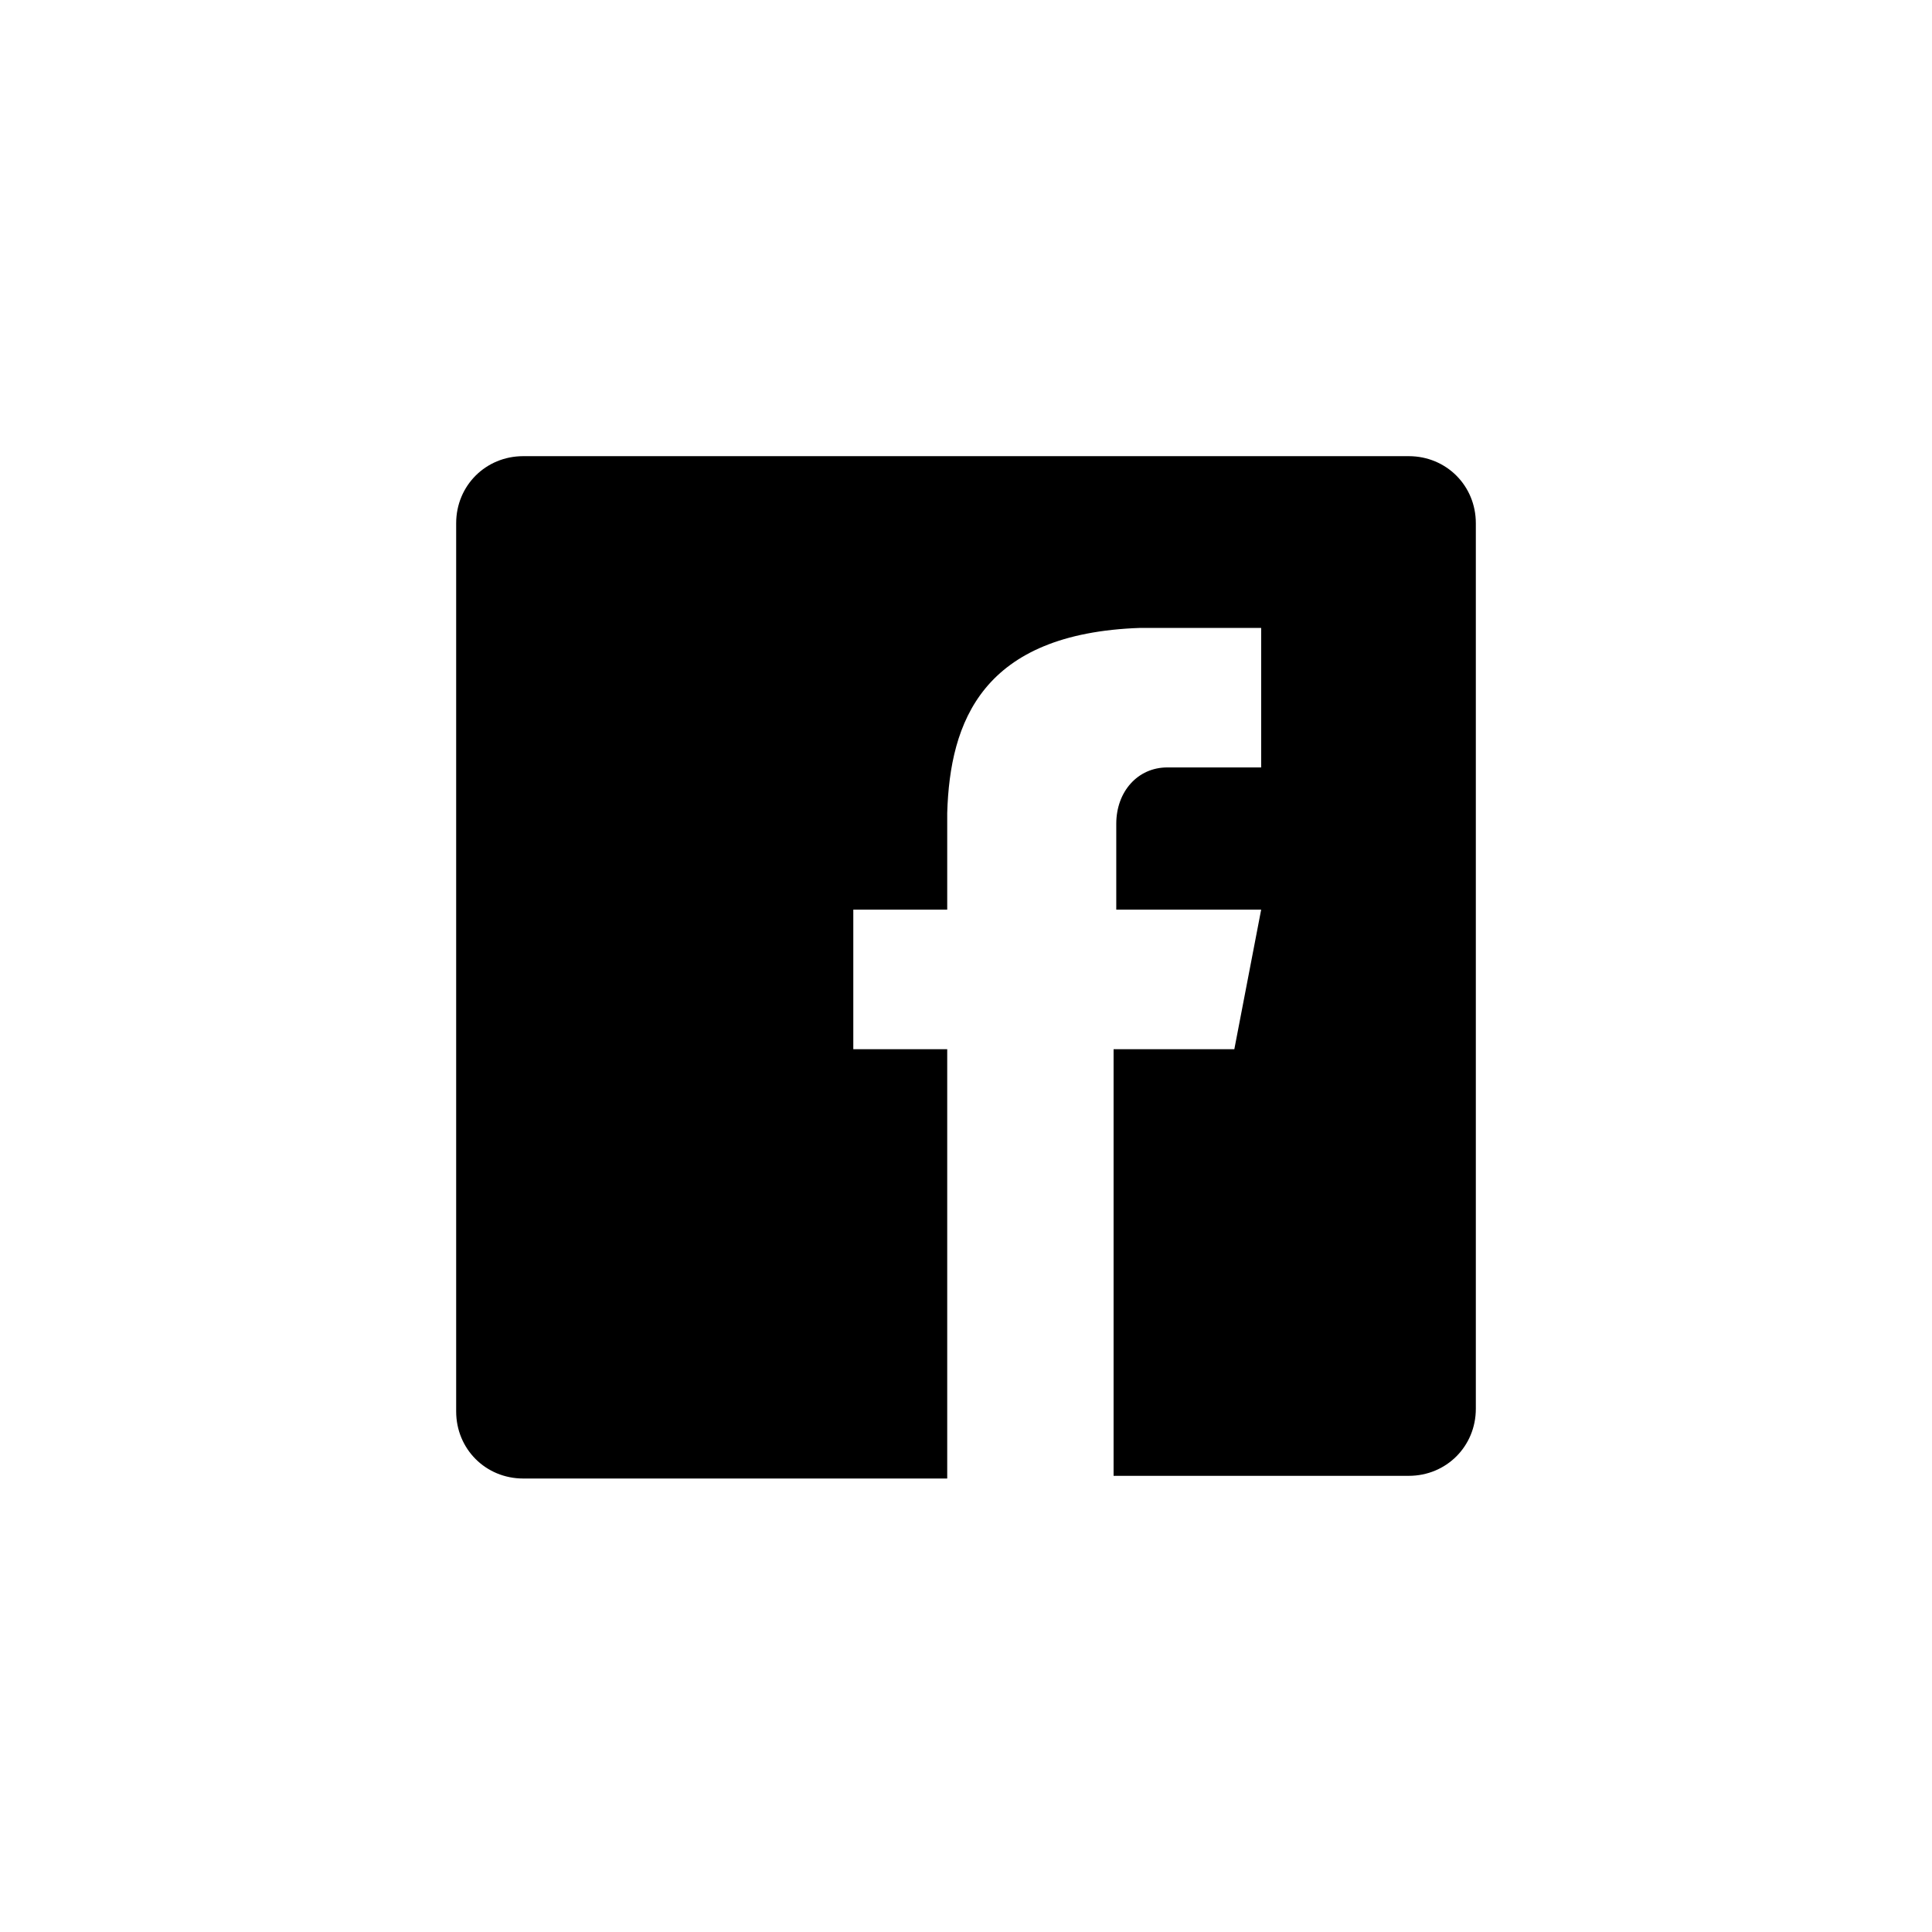
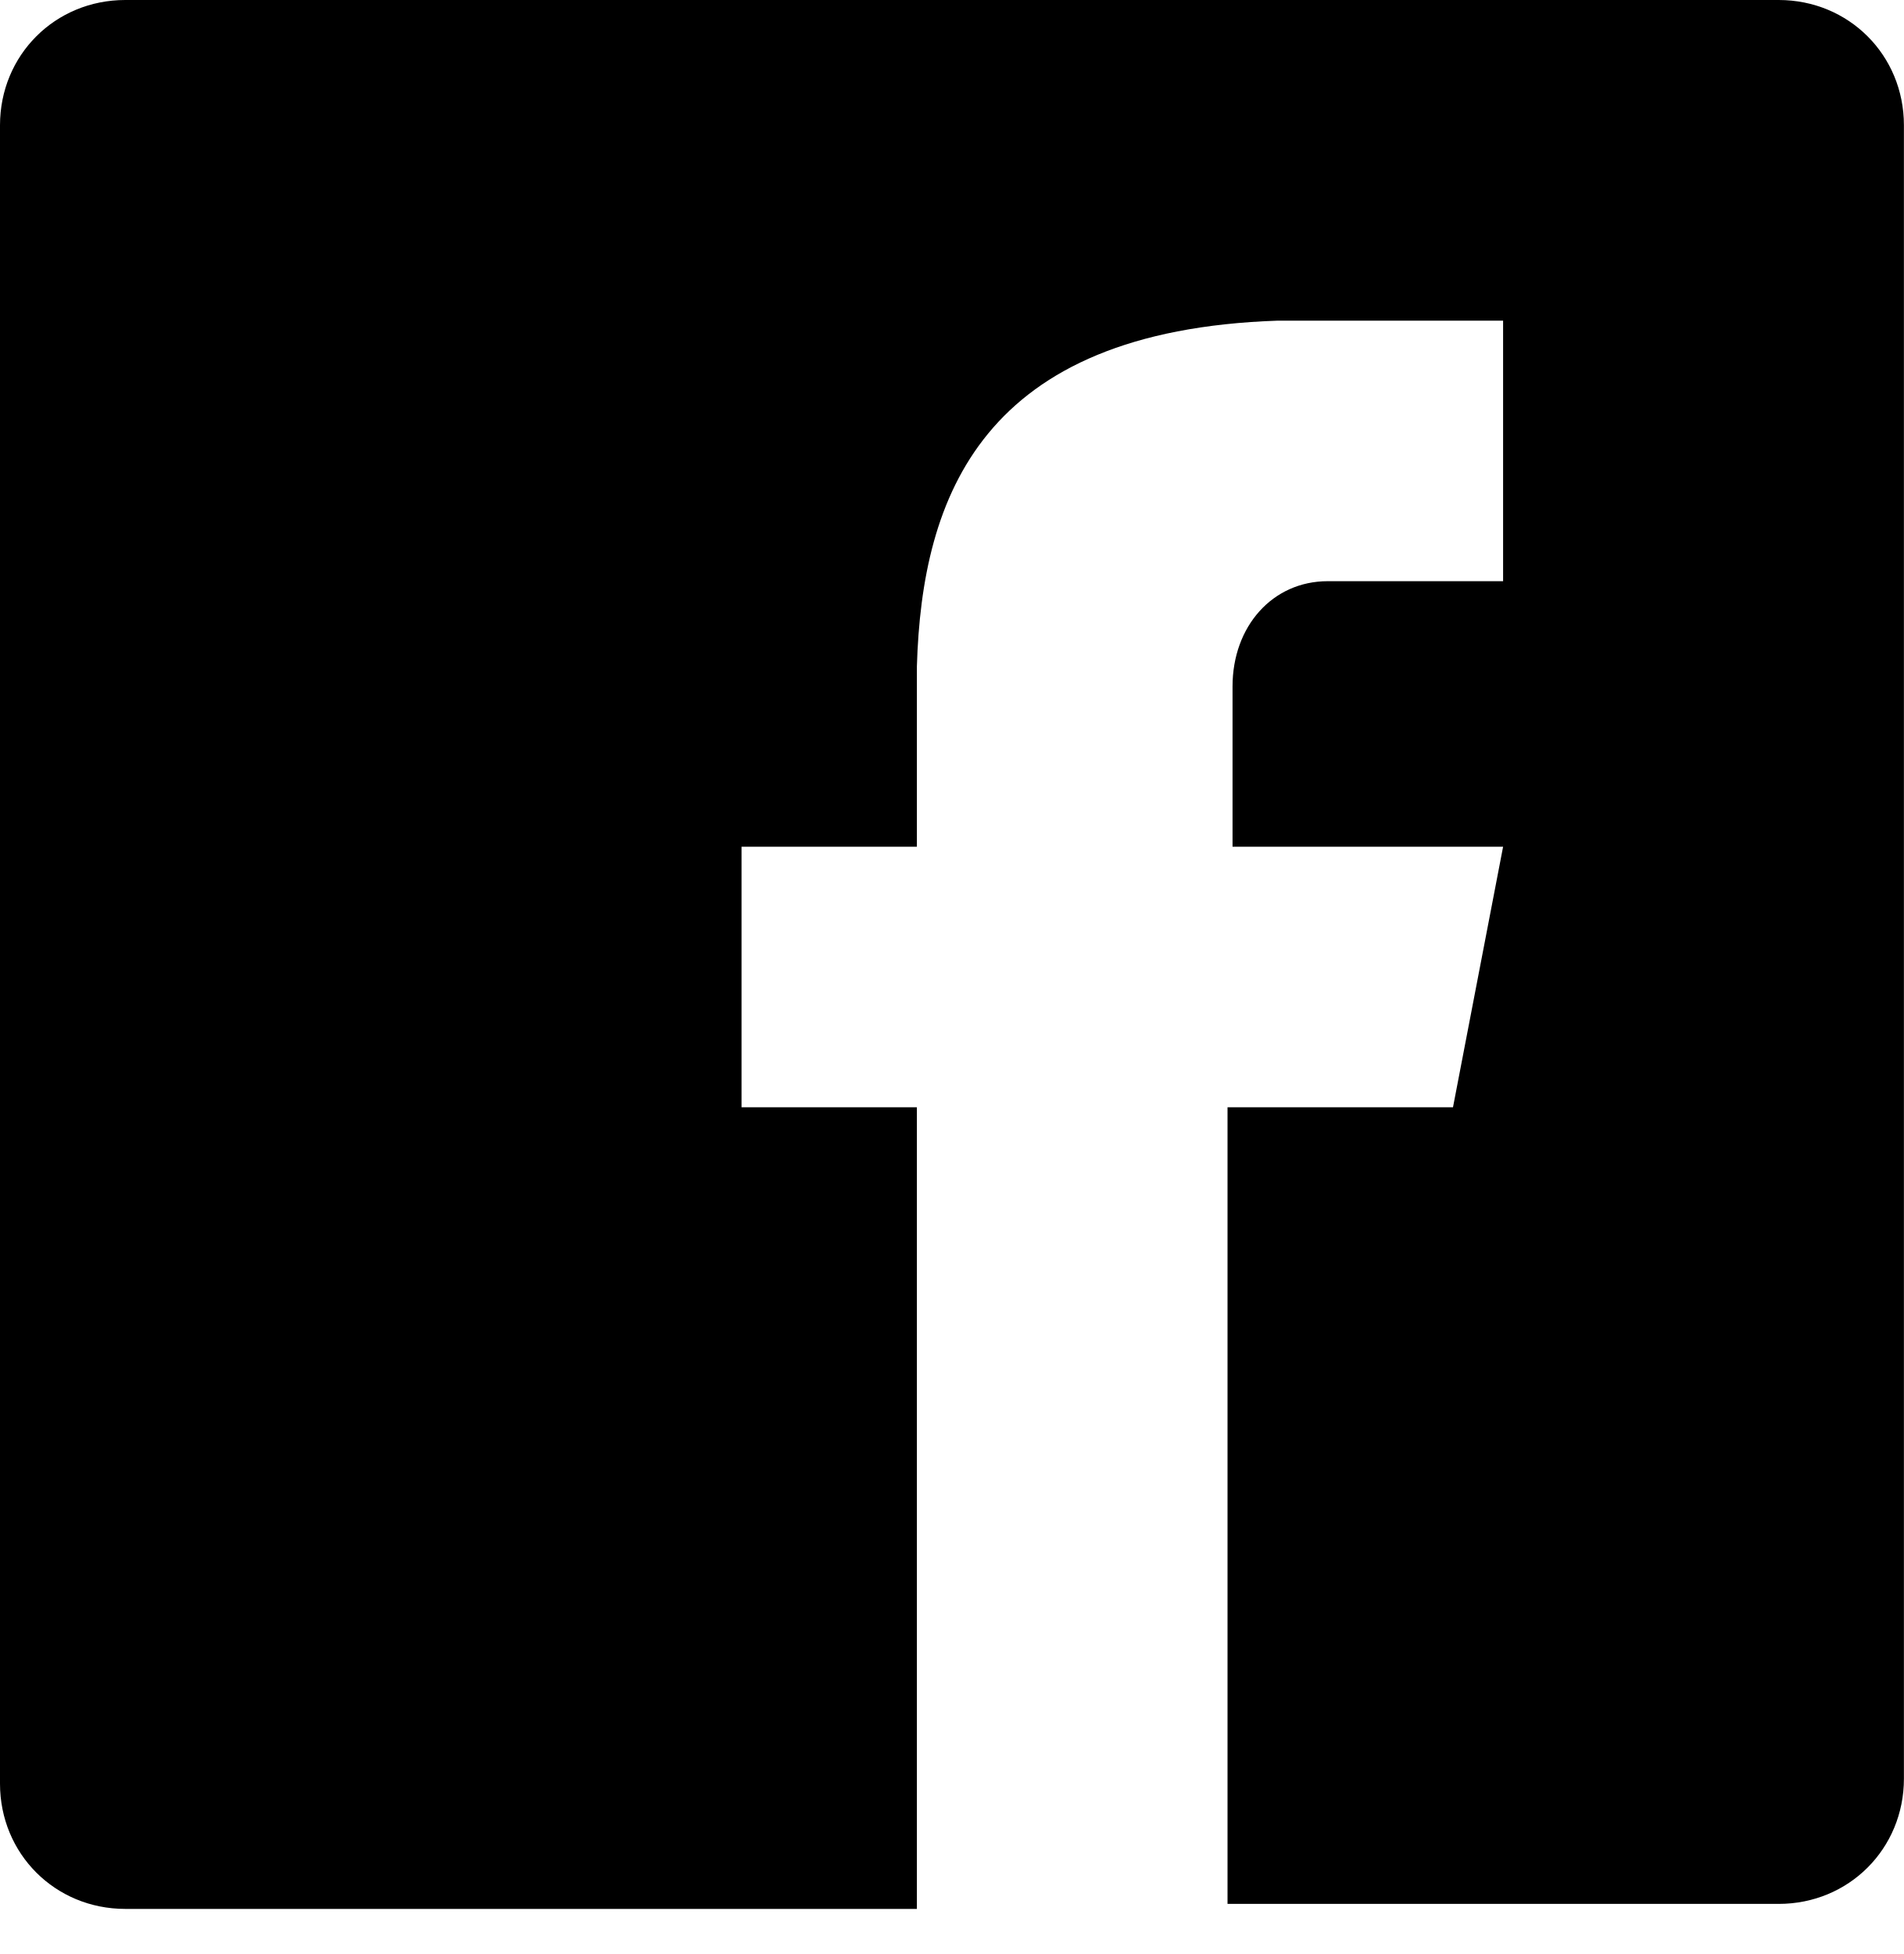
- <svg xmlns="http://www.w3.org/2000/svg" version="1.1" id="Layer_1" x="0px" y="0px" viewBox="0 0 72 72" enable-background="new 0 0 72 72" xml:space="preserve">
-   <g>
-     <g>
-       <path d="M52.5,17H19.5c-1.4,0-2.5,1.1-2.5,2.5v33.1c0,1.4,1.1,2.5,2.5,2.5h15.8V39.1h-3.5v-5.2h3.5v-3.6h0    c0.1-3.4,1.3-6.7,7.2-6.9v0h4.5v5.2h-3.5c-1.1,0-1.9,0.9-1.9,2.1v3.2h5.4L46,39.1h-4.5V55h11c1.4,0,2.5-1.1,2.5-2.5V19.5    C55,18.1,53.9,17,52.5,17z" />
+ <svg xmlns="http://www.w3.org/2000/svg" width="38px" height="39px" viewBox="0 0 38 39" version="1.1">
+   <description>Created with Sketch (http://www.bohemiancoding.com/sketch)</description>
+   <defs />
+   <g id="Page-1" stroke="none" stroke-width="1" fill="none" fill-rule="evenodd">
+     <g id="facebook-black" fill="#000000">
+       <path d="M35.5,-3.55271368e-15 L2.5,-3.55271368e-15 C1.1,-3.55271368e-15 0,1.1 0,2.5 L0,35.6 C0,37 1.1,38.1 2.5,38.1 L18.3,38.1 L18.3,22.1 L14.8,22.1 L14.8,16.9 L18.3,16.9 L18.3,13.3 C18.4,9.9 19.6,6.6 25.5,6.4 L25.5,6.4 L30,6.4 L30,11.6 L26.5,11.6 C25.4,11.6 24.6,12.5 24.6,13.7 L24.6,16.9 L30,16.9 L29,22.1 L24.5,22.1 L24.5,38 L35.5,38 C36.9,38 38,36.9 38,35.5 L38,2.5 C38,1.1 36.9,-3.55271368e-15 35.5,-3.55271368e-15 L35.5,-3.55271368e-15 Z" id="Shape" />
    </g>
  </g>
</svg>
